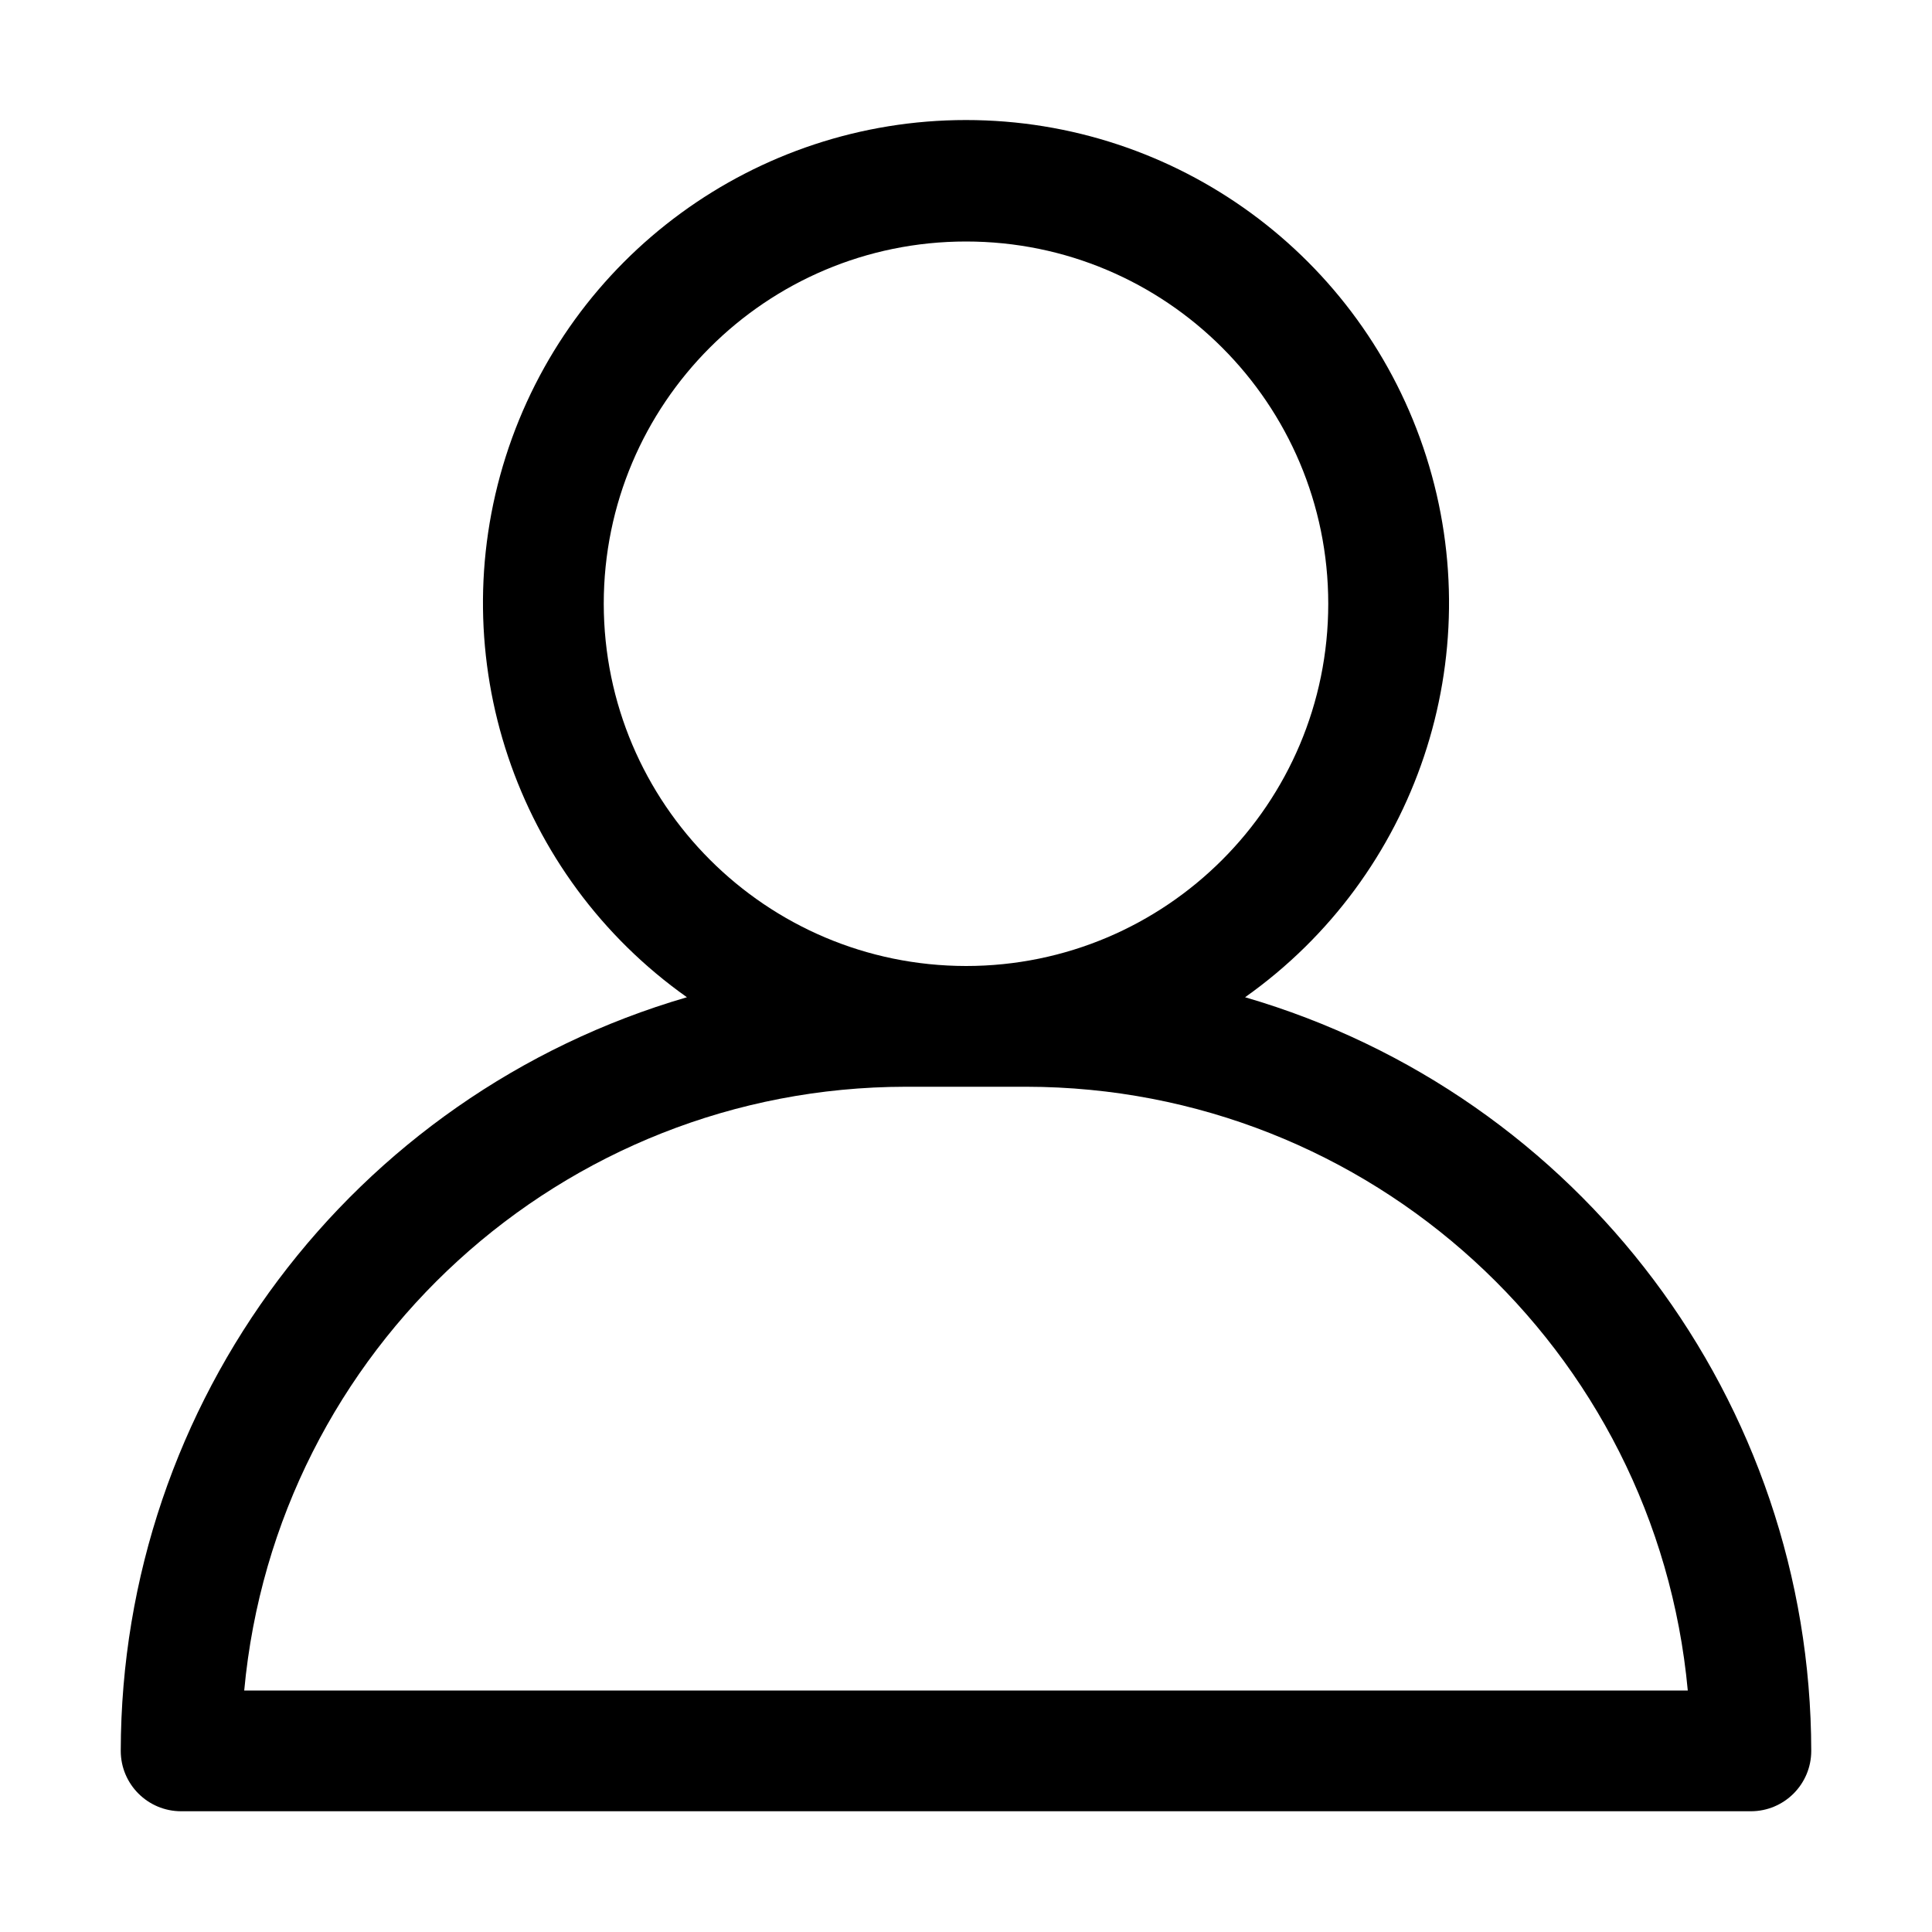
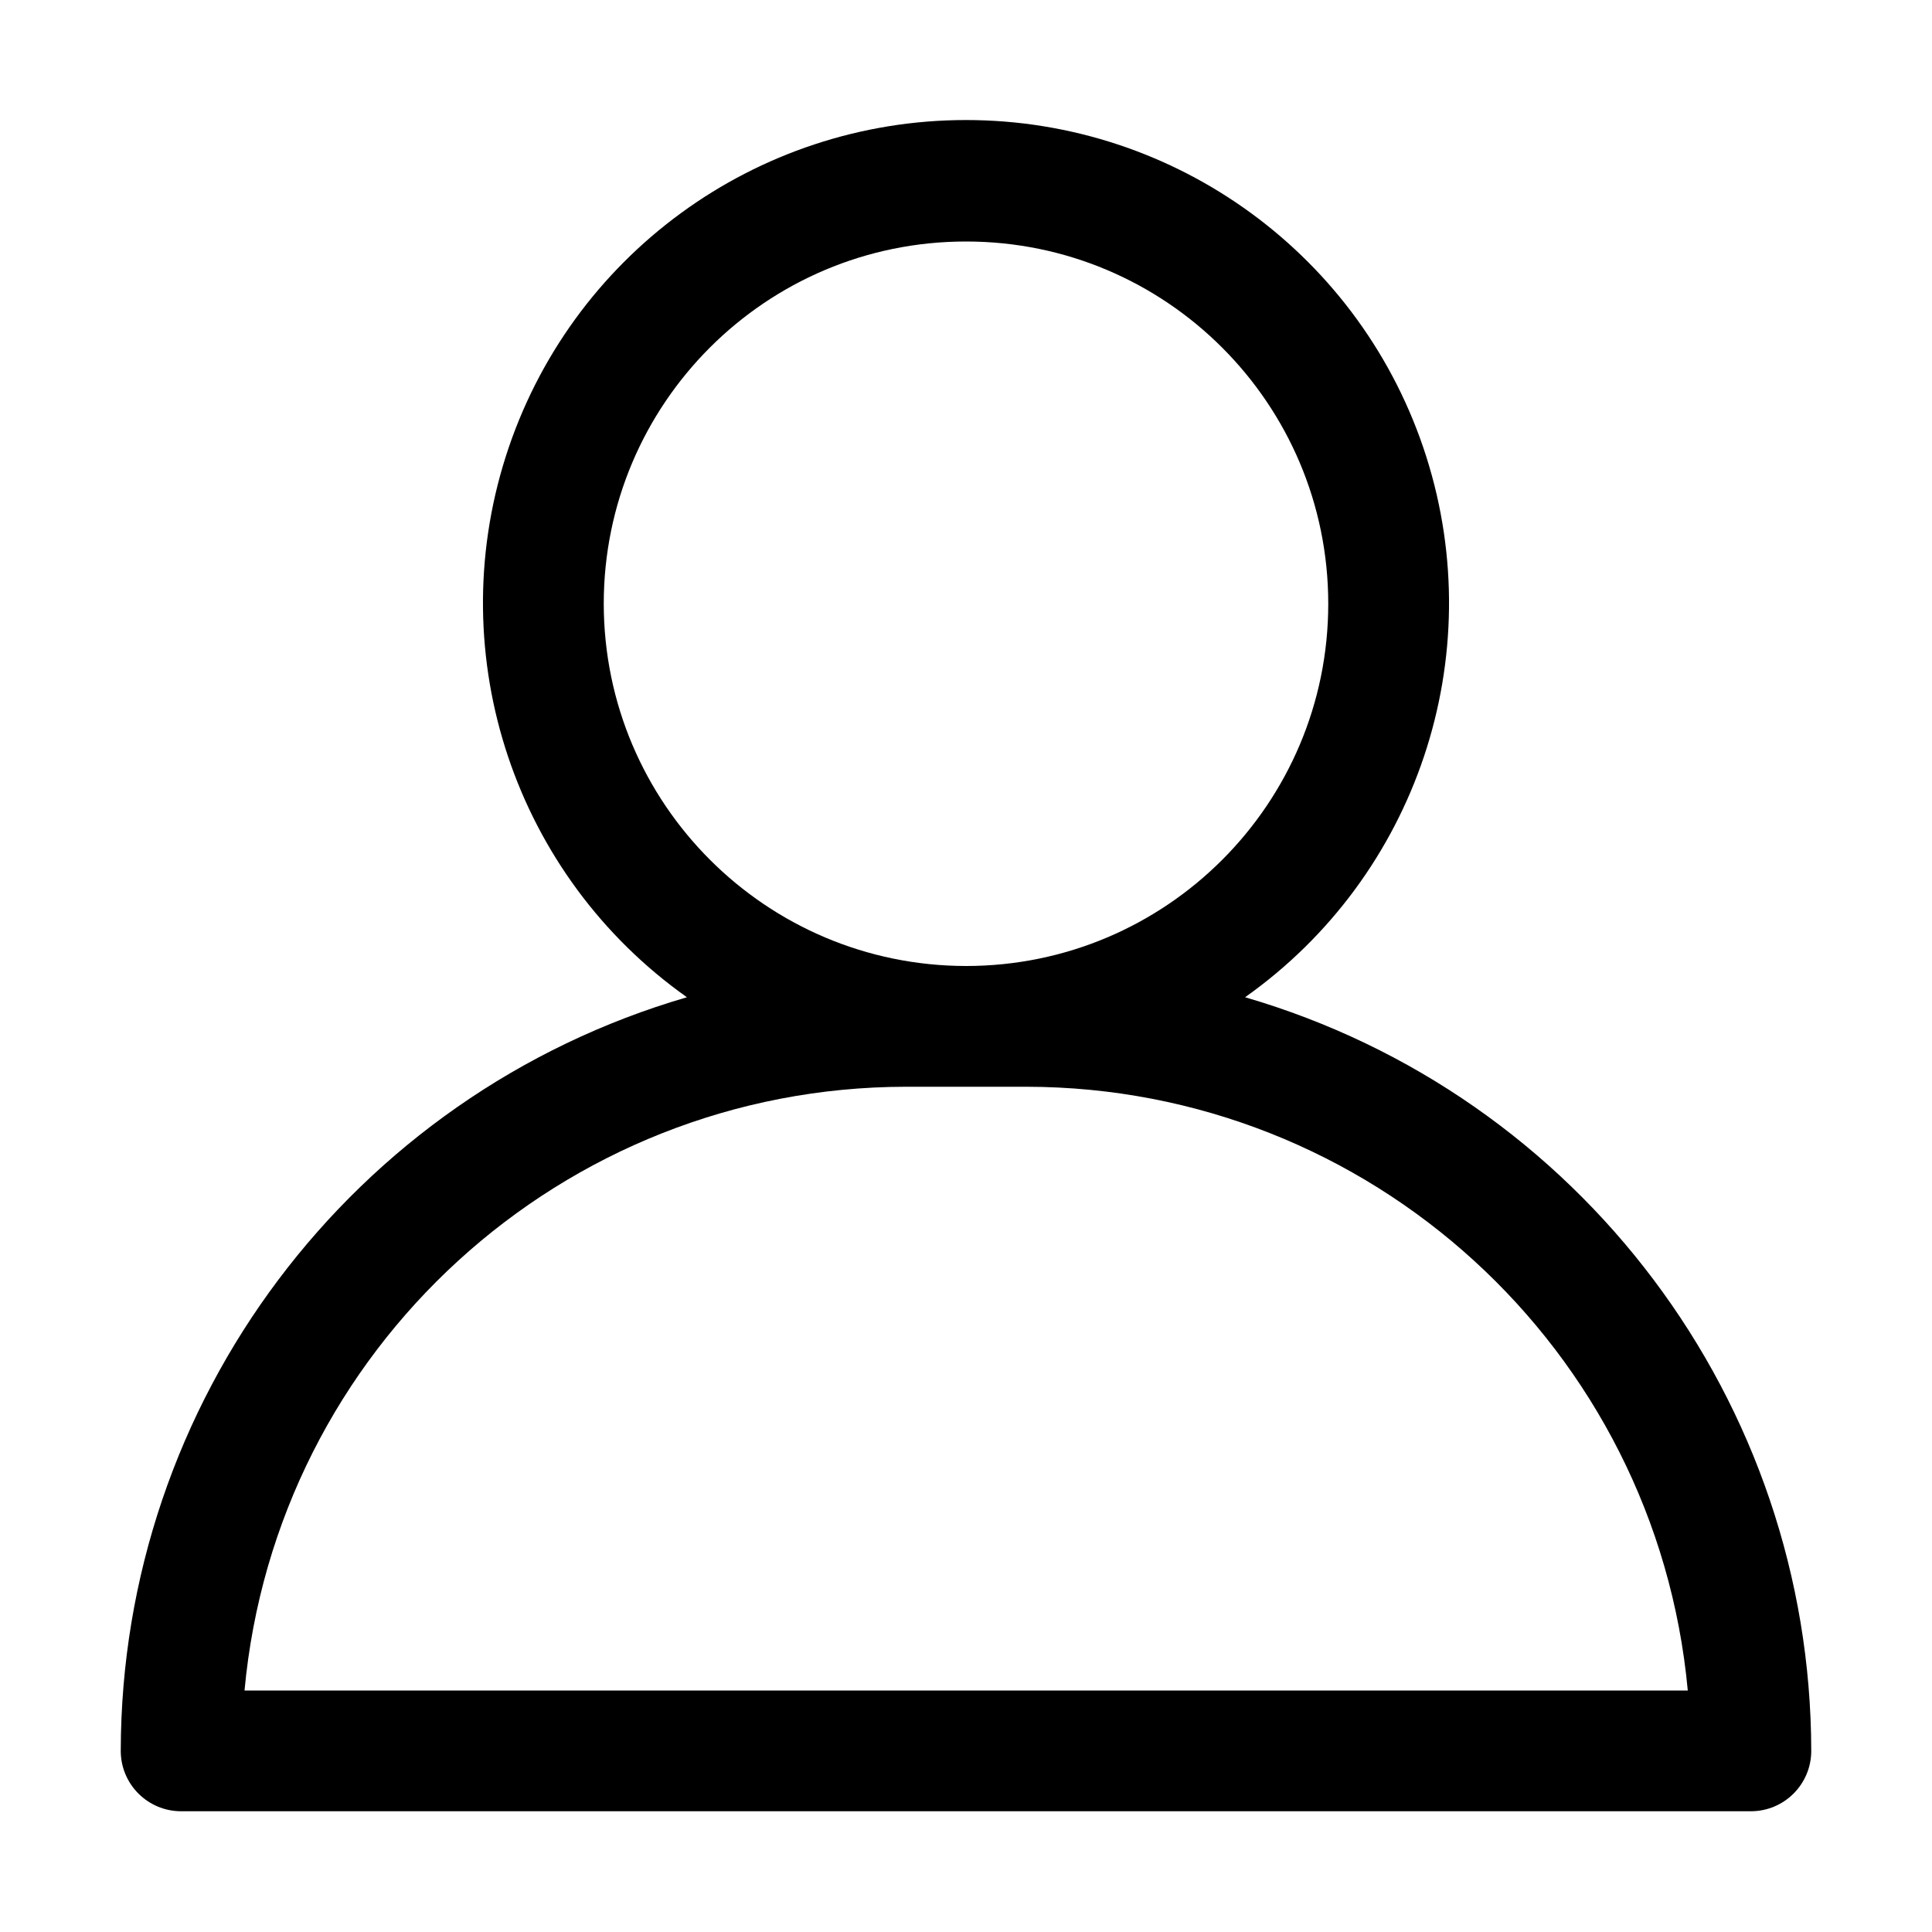
<svg xmlns="http://www.w3.org/2000/svg" viewBox="0 0 64 64">
-   <g id="User">
-     <path d="M41.245,33.035a16,16,0,1,0-18.49,0A26.041,26.041,0,0,0,4,58a2,2,0,0,0,2,2H58a2,2,0,0,0,2-2A26.041,26.041,0,0,0,41.245,33.035ZM20,20A12,12,0,1,1,32,32,12.014,12.014,0,0,1,20,20ZM8.09,56A22.029,22.029,0,0,1,30,36h4A22.029,22.029,0,0,1,55.91,56Z" />
-   </g>
+   <path d="M41.245 33.035a16 16 0 1 0-18.49 0A26.041 26.041 0 0 0 4 58a2 2 0 0 0 2 2h52a2 2 0 0 0 2-2 26.041 26.041 0 0 0-18.755-24.965zM20 20a12 12 0 1 1 12 12 12.014 12.014 0 0 1-12-12zM8.1 56A22.029 22.029 0 0 1 30 36h4a22.029 22.029 0 0 1 21.91 20z" />
</svg>
